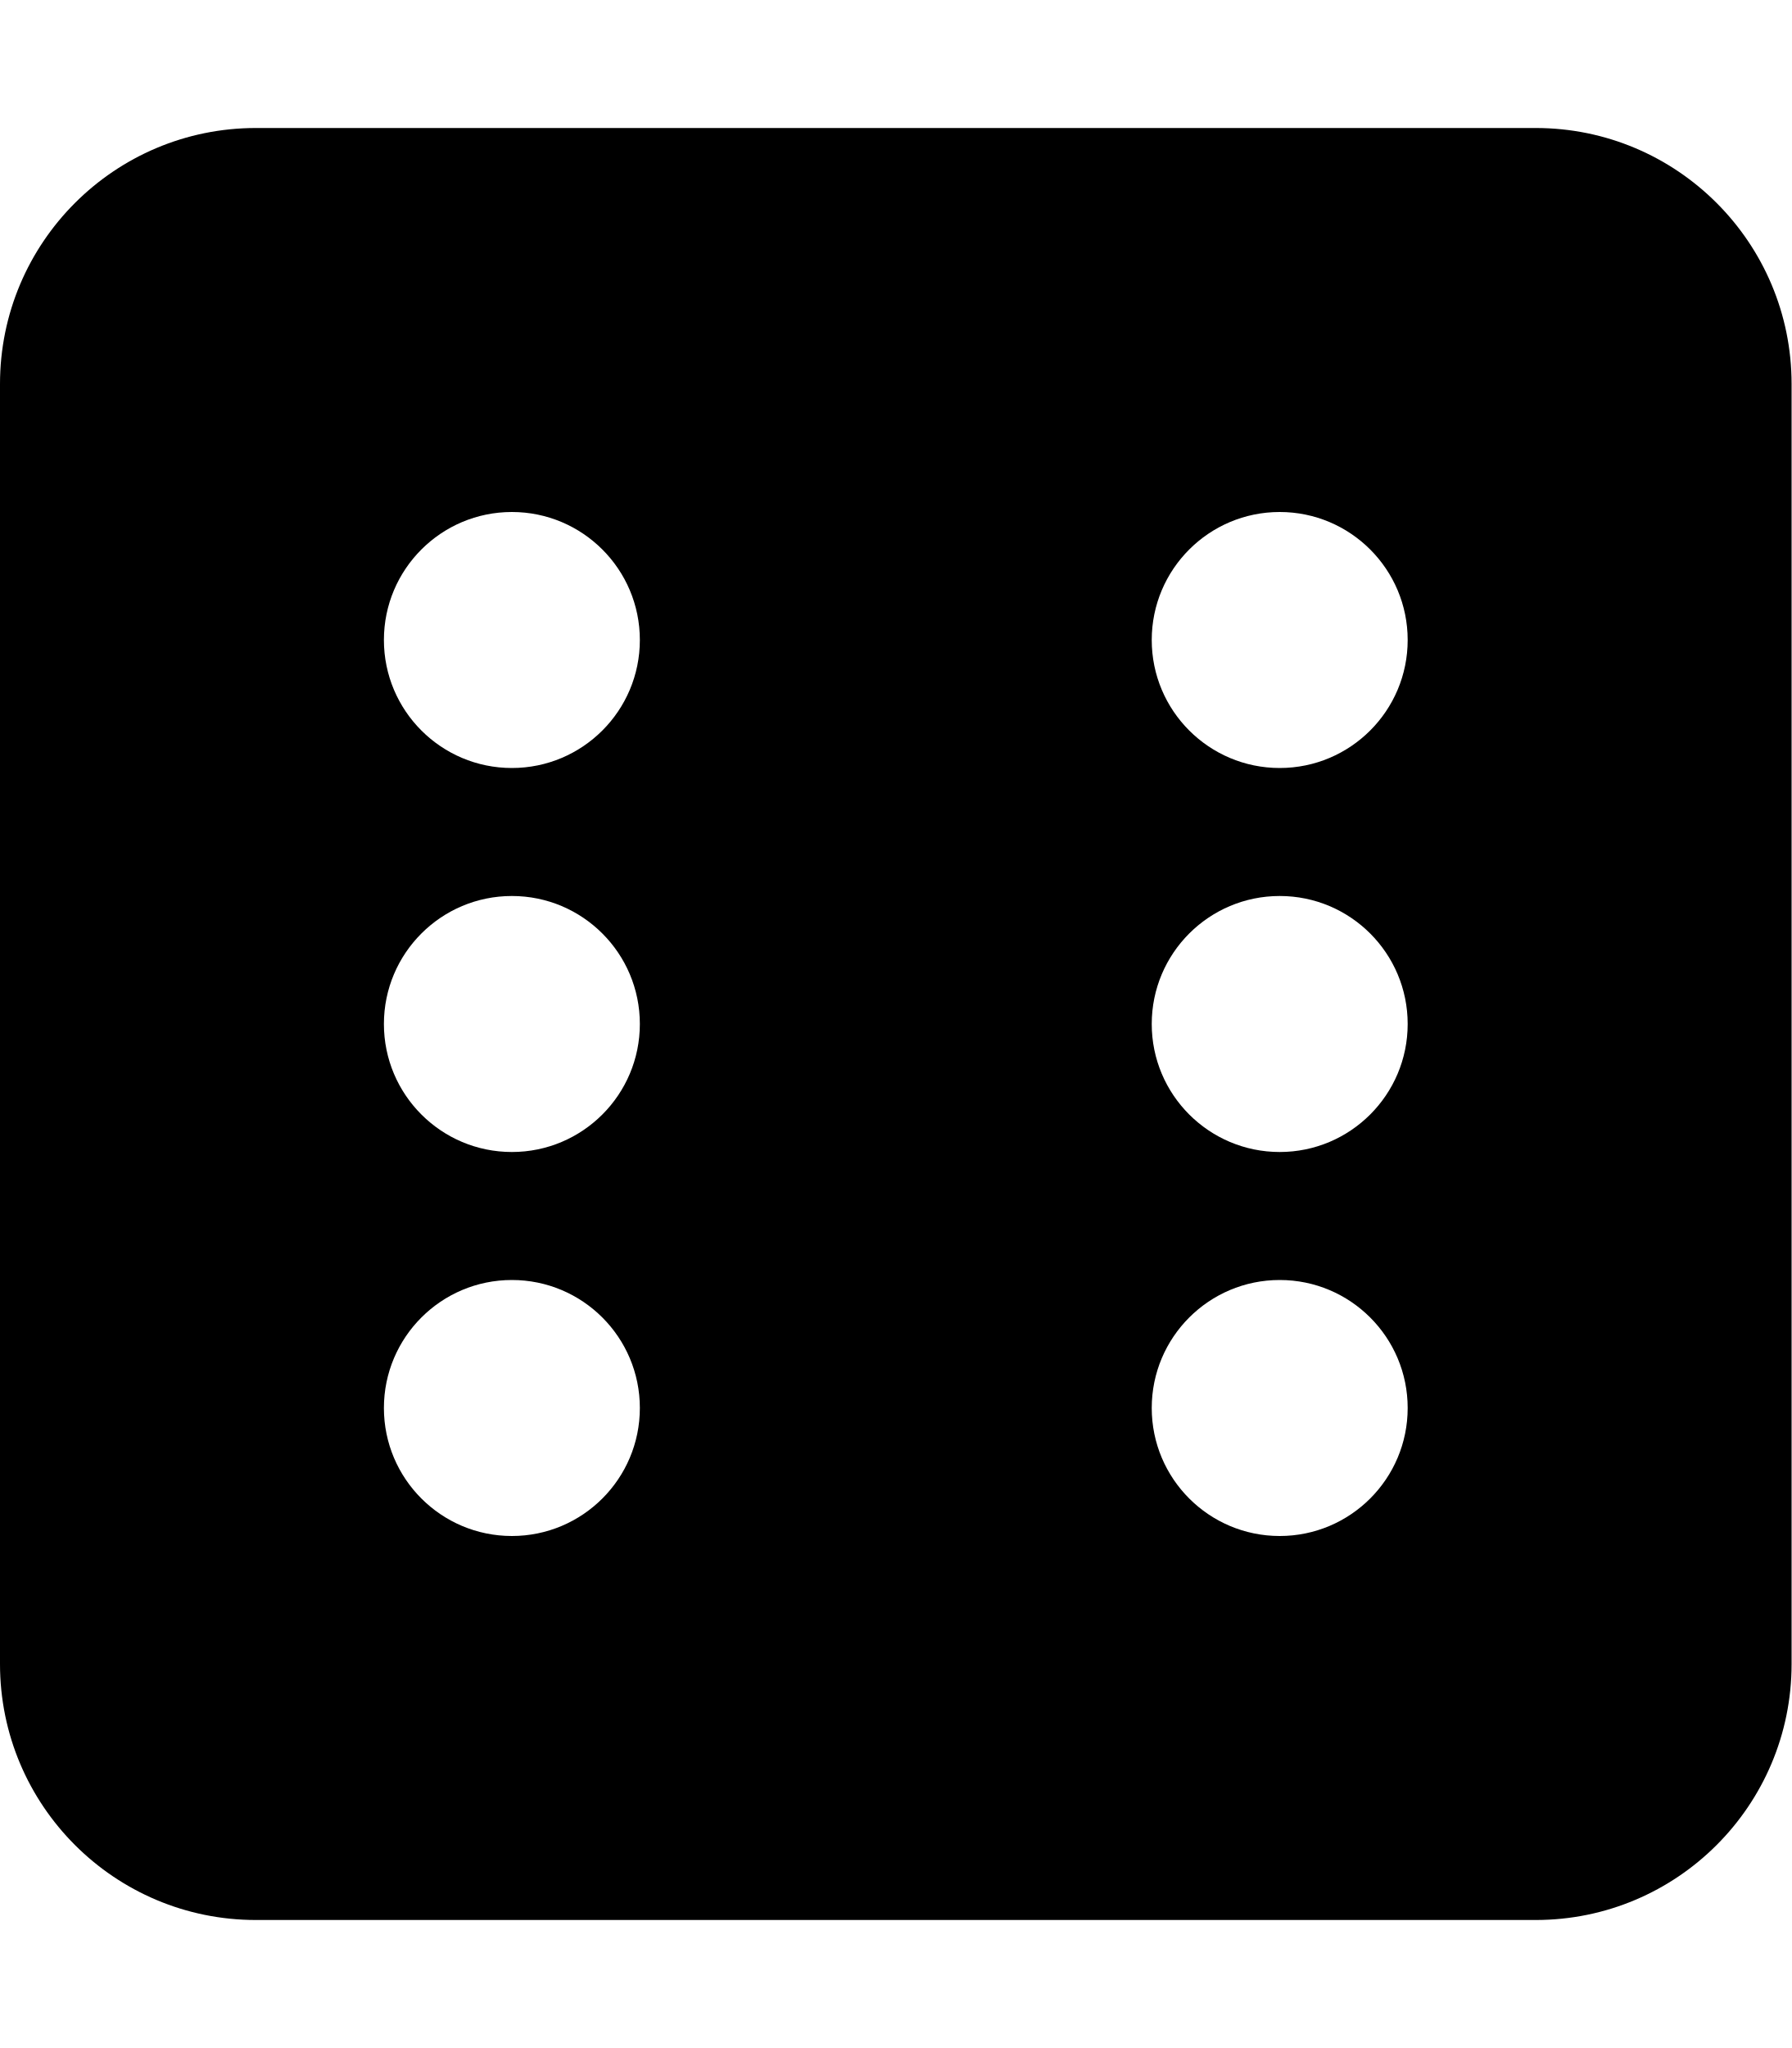
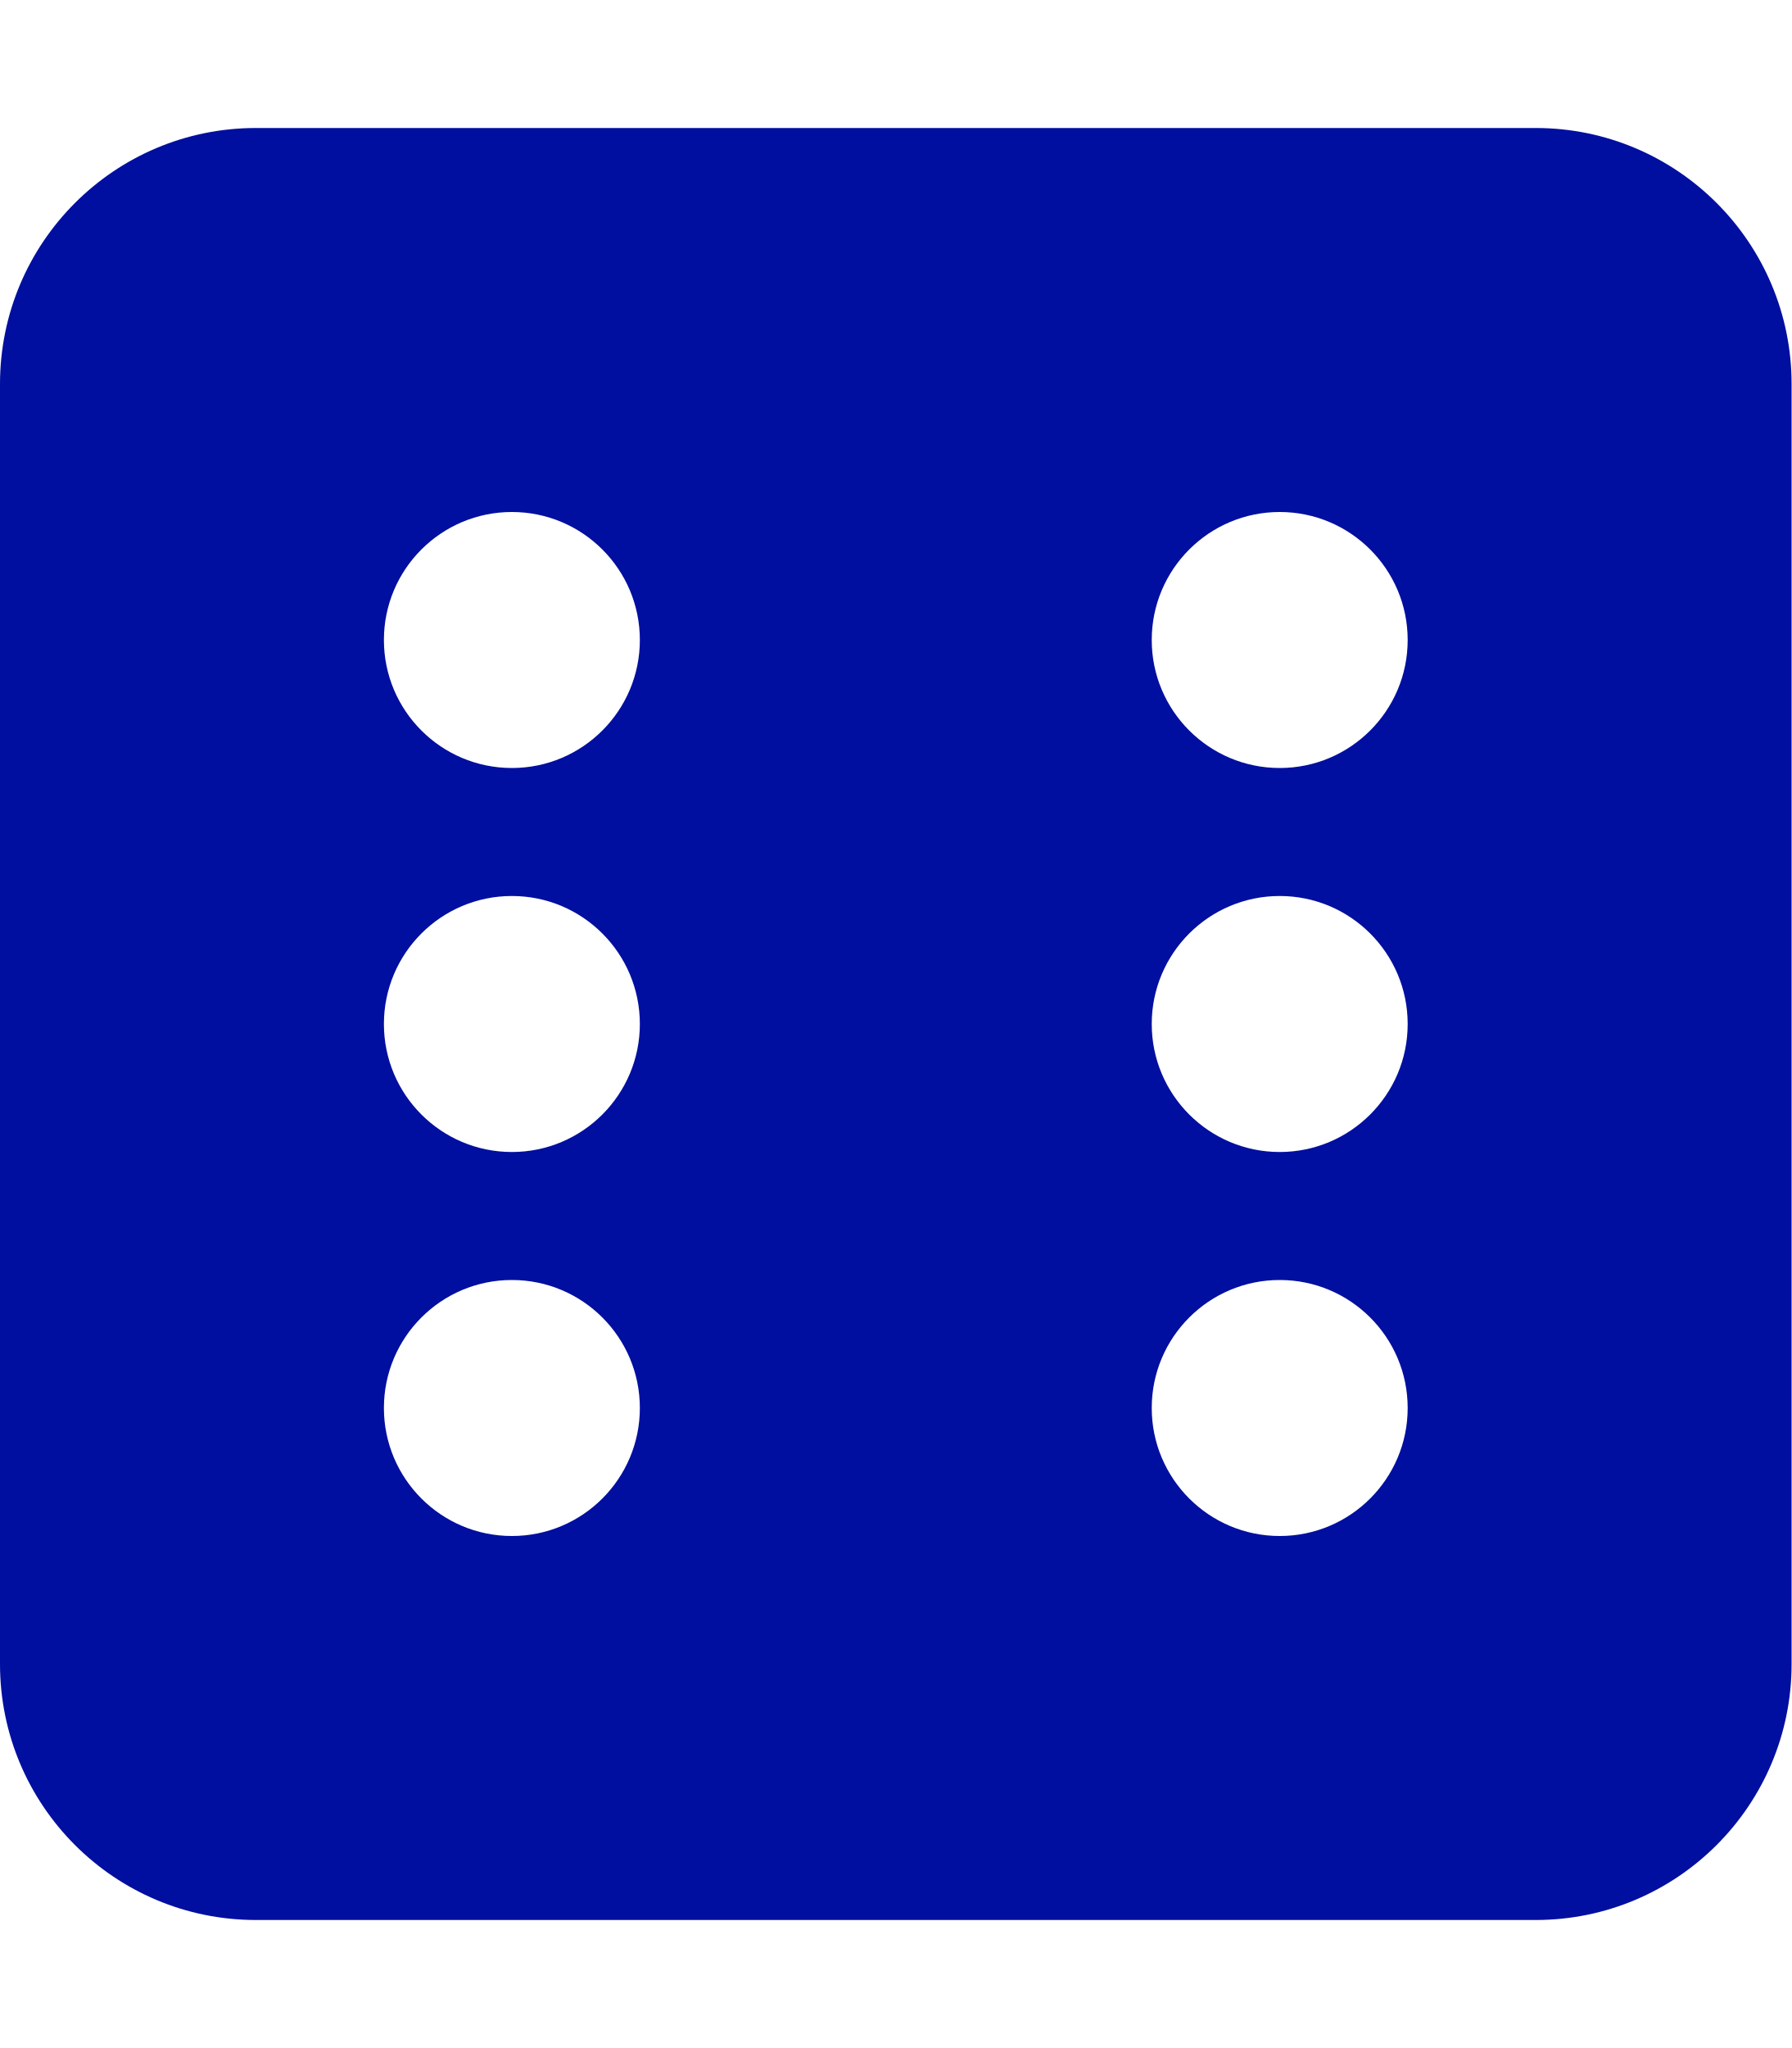
- <svg xmlns="http://www.w3.org/2000/svg" aria-hidden="true" focusable="false" data-prefix="fas" data-icon="dice-six" class="svg-inline--fa fa-dice-six fa-w-14" role="img" viewBox="0 0 448 512">
+ <svg xmlns="http://www.w3.org/2000/svg" style="color: #000F9F" aria-hidden="true" focusable="false" data-prefix="fas" data-icon="dice-six" class="svg-inline--fa fa-dice-six fa-w-14" role="img" viewBox="0 0 448 512">
  <path fill="currentColor" d="M384 32H64C28.65 32 0 60.65 0 96v320c0 35.35 28.65 64 64 64h320c35.35 0 64-28.65 64-64V96c0-35.35-28.65-64-64-64zM128 384c-17.67 0-32-14.33-32-32s14.33-32 32-32 32 14.33 32 32-14.33 32-32 32zm0-96c-17.67 0-32-14.33-32-32s14.33-32 32-32 32 14.33 32 32-14.33 32-32 32zm0-96c-17.67 0-32-14.33-32-32s14.33-32 32-32 32 14.33 32 32-14.33 32-32 32zm192 192c-17.67 0-32-14.33-32-32s14.33-32 32-32 32 14.33 32 32-14.33 32-32 32zm0-96c-17.67 0-32-14.33-32-32s14.33-32 32-32 32 14.33 32 32-14.33 32-32 32zm0-96c-17.67 0-32-14.33-32-32s14.33-32 32-32 32 14.33 32 32-14.33 32-32 32z" />
</svg>
